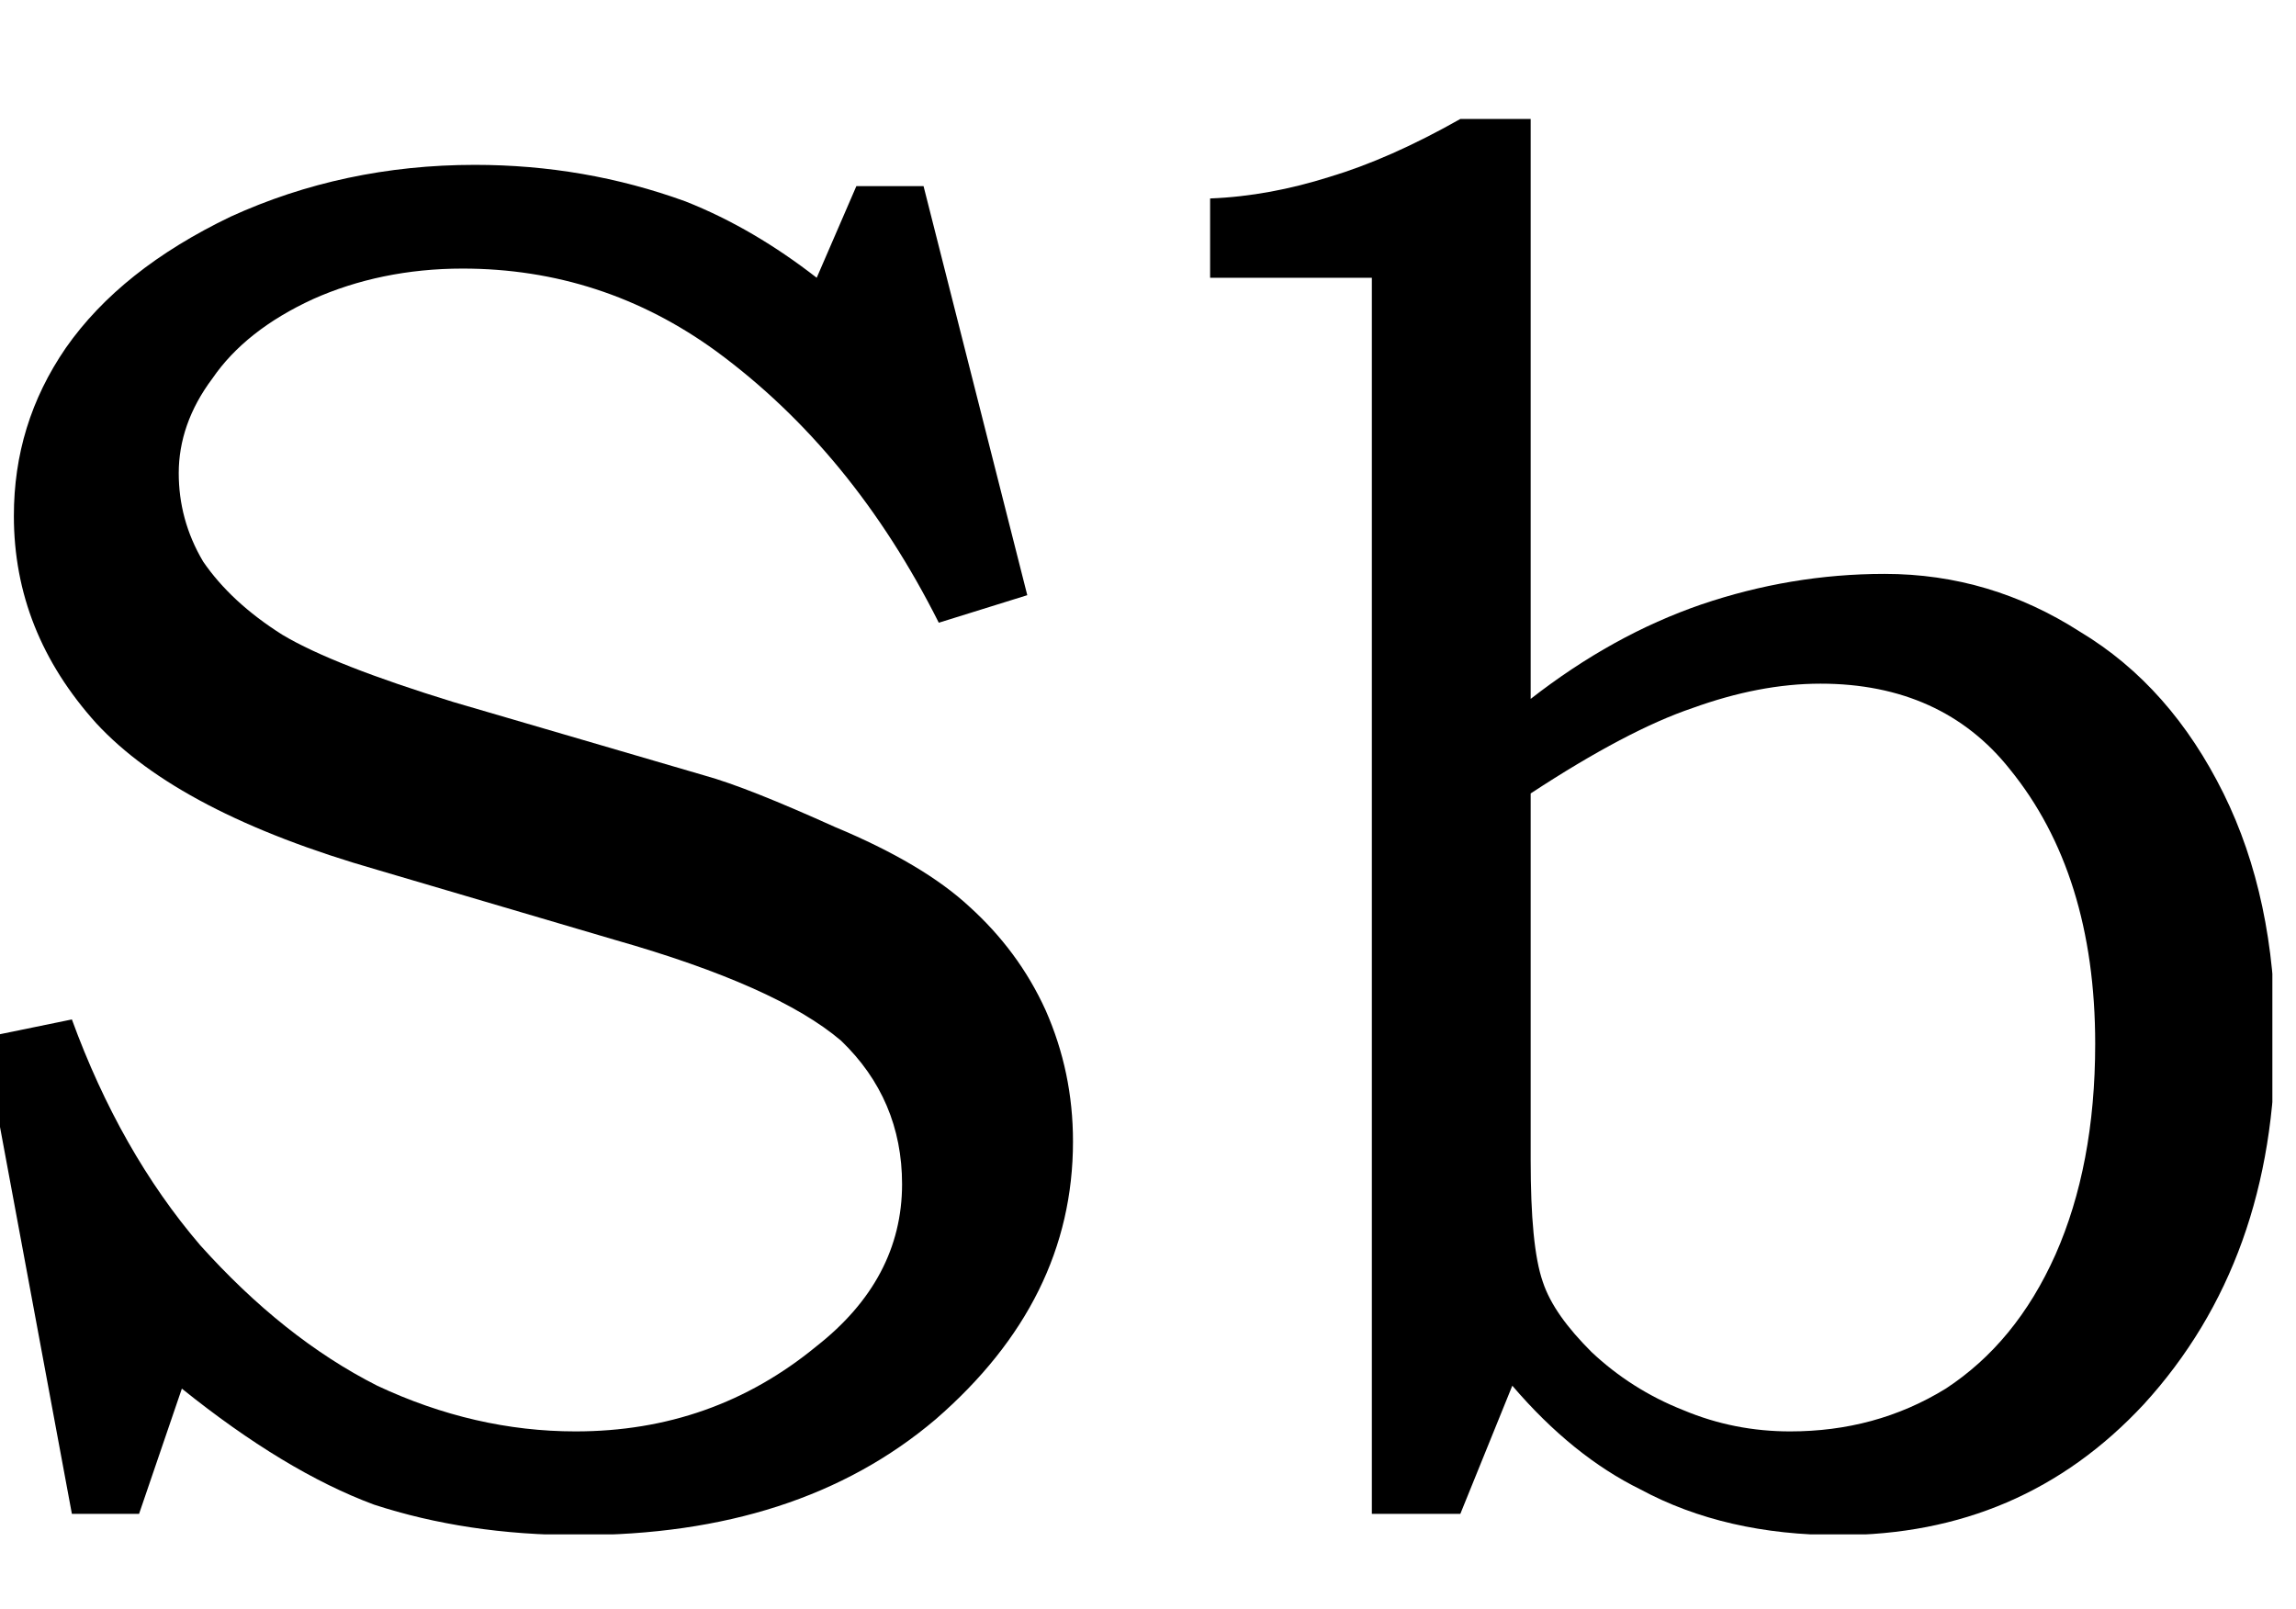
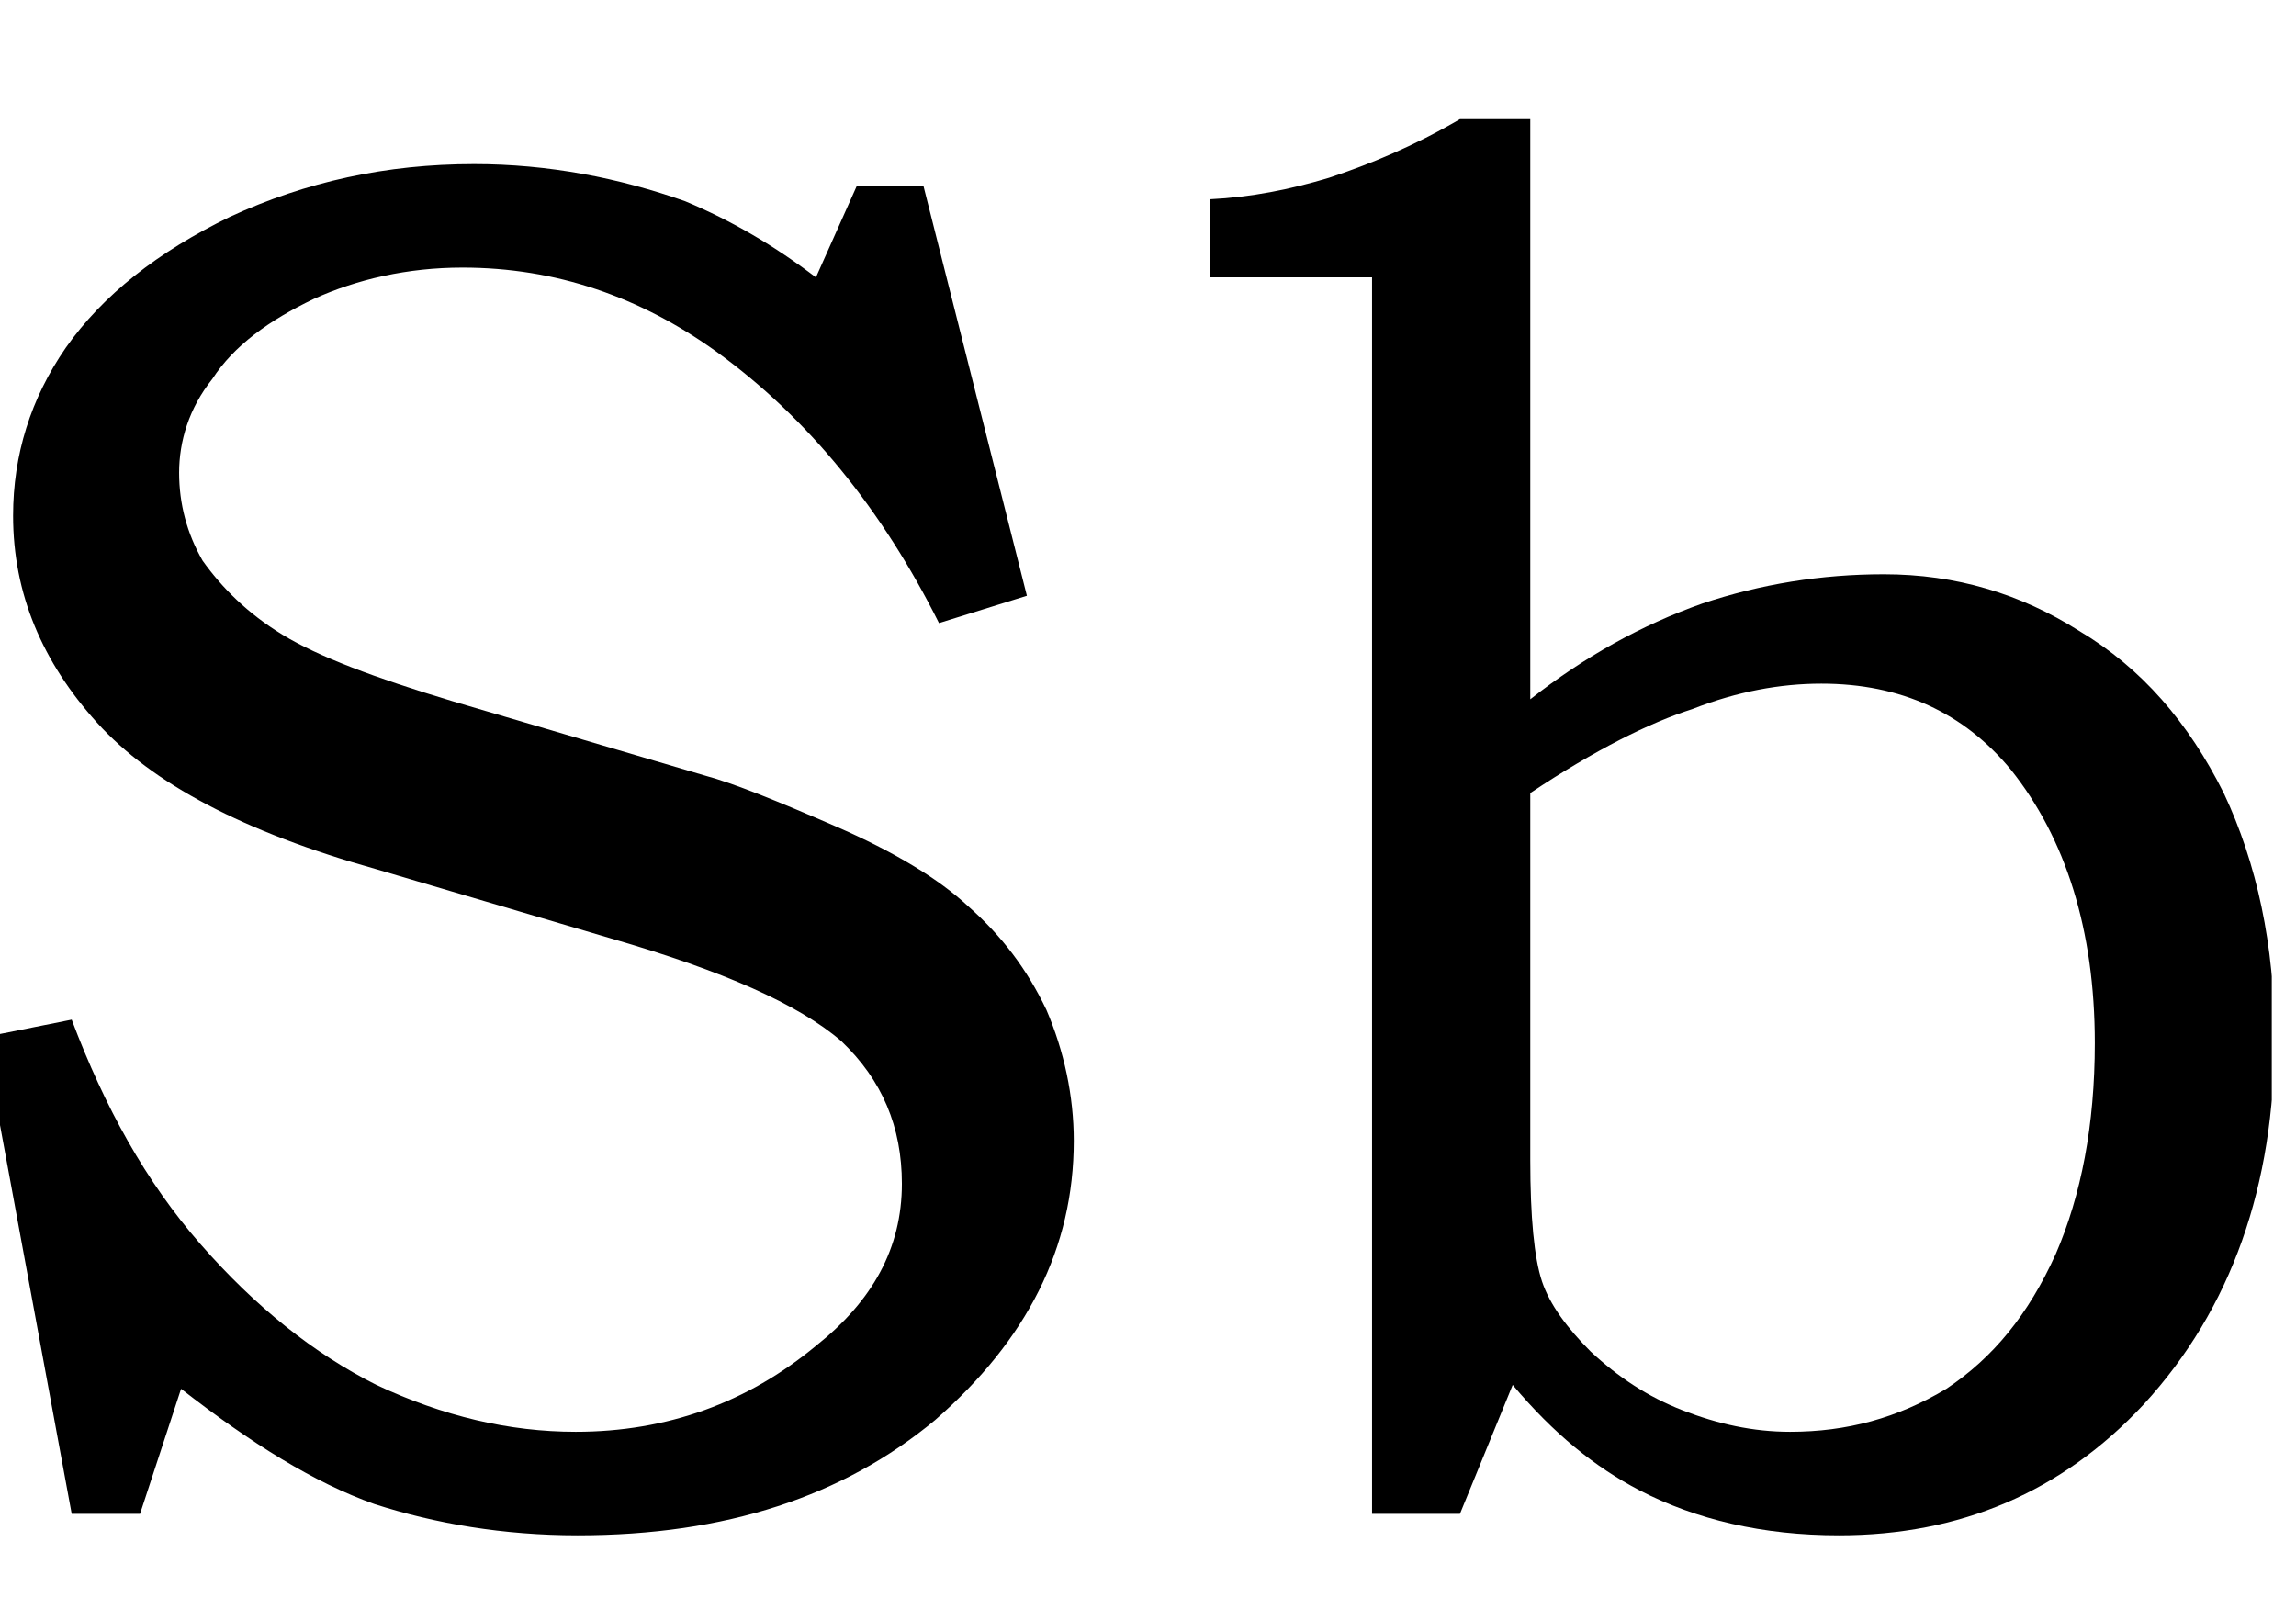
<svg xmlns="http://www.w3.org/2000/svg" xmlns:xlink="http://www.w3.org/1999/xlink" width="11.754pt" height="8.236pt" viewBox="0 0 11.754 8.236" version="1.2">
  <defs>
    <g>
      <symbol overflow="visible" id="glyph0-0">
-         <path style="stroke:none;" d="M 1.25 0 L 1.25 -6.234 L 6.234 -6.234 L 6.234 0 Z M 1.406 -0.156 L 6.078 -0.156 L 6.078 -6.078 L 1.406 -6.078 Z M 1.406 -0.156 " />
+         <path style="stroke:none;" d="M1.25 0l0-6.23l4.98 0l0 6.23zM1.41-.16l4.67 0l0-5.92l-4.67 0zM1.41-.16" />
      </symbol>
      <symbol overflow="visible" id="glyph0-1">
-         <path style="stroke:none;" d="M 5.047 -6.797 L 5.391 -6.797 L 5.922 -4.703 L 5.469 -4.562 C 5.176 -5.145 4.797 -5.609 4.328 -5.953 C 3.941 -6.234 3.508 -6.375 3.031 -6.375 C 2.75 -6.375 2.492 -6.32 2.266 -6.219 C 2.035 -6.113 1.863 -5.977 1.75 -5.812 C 1.633 -5.656 1.578 -5.492 1.578 -5.328 C 1.578 -5.172 1.617 -5.02 1.703 -4.875 C 1.797 -4.738 1.93 -4.613 2.109 -4.5 C 2.285 -4.395 2.578 -4.281 2.984 -4.156 L 4.266 -3.781 C 4.422 -3.738 4.645 -3.648 4.938 -3.516 C 5.238 -3.391 5.469 -3.254 5.625 -3.109 C 5.789 -2.961 5.922 -2.785 6.016 -2.578 C 6.109 -2.367 6.156 -2.145 6.156 -1.906 C 6.156 -1.363 5.922 -0.891 5.453 -0.484 C 4.984 -0.086 4.375 0.109 3.625 0.109 C 3.238 0.109 2.891 0.055 2.578 -0.047 C 2.273 -0.16 1.945 -0.359 1.594 -0.641 L 1.375 0 L 1.031 0 L 0.578 -2.438 L 1.031 -2.531 C 1.195 -2.082 1.414 -1.695 1.688 -1.375 C 1.969 -1.062 2.27 -0.82 2.594 -0.656 C 2.926 -0.5 3.266 -0.422 3.609 -0.422 C 4.078 -0.422 4.488 -0.566 4.844 -0.859 C 5.133 -1.086 5.281 -1.363 5.281 -1.688 C 5.281 -1.977 5.176 -2.223 4.969 -2.422 C 4.75 -2.609 4.363 -2.781 3.812 -2.938 L 2.594 -3.297 C 1.914 -3.492 1.438 -3.742 1.156 -4.047 C 0.875 -4.359 0.734 -4.711 0.734 -5.109 C 0.734 -5.422 0.82 -5.707 1 -5.969 C 1.188 -6.238 1.469 -6.461 1.844 -6.641 C 2.227 -6.816 2.645 -6.906 3.094 -6.906 C 3.469 -6.906 3.828 -6.844 4.172 -6.719 C 4.41 -6.625 4.633 -6.492 4.844 -6.328 Z M 5.047 -6.797 " />
+         <path style="stroke:none;" d="M 5.05 -6.8 L 5.39 -6.8 L 5.92 -4.7 L 5.47 -4.56 C 5.18 -5.14 4.8 -5.61 4.33 -5.95 C 3.94 -6.23 3.51 -6.38 3.03 -6.38 C 2.75 -6.38 2.49 -6.32 2.27 -6.22 C 2.04 -6.11 1.86 -5.98 1.75 -5.81 C 1.63 -5.66 1.58 -5.49 1.58 -5.33 C 1.58 -5.17 1.62 -5.02 1.7 -4.88 C 1.8 -4.74 1.93 -4.61 2.11 -4.5 C 2.29 -4.39 2.58 -4.28 2.98 -4.16 L 4.27 -3.78 C 4.42 -3.74 4.64 -3.65 4.94 -3.52 C 5.24 -3.39 5.47 -3.25 5.62 -3.11 C 5.79 -2.96 5.92 -2.79 6.02 -2.58 C 6.11 -2.37 6.16 -2.14 6.16 -1.91 C 6.16 -1.36 5.92 -.89 5.45 -.48 C 4.98 -.09 4.38 .11 3.62 .11 C 3.24 .11 2.89 .05 2.58 -.05 C 2.27 -.16 1.95 -.36 1.59 -.64 L 1.38 0 L 1.03 0 L .58 -2.44 L 1.03 -2.53 C 1.2 -2.08 1.41 -1.7 1.69 -1.38 C 1.97 -1.06 2.27 -.82 2.59 -.66 C 2.93 -.5 3.27 -.42 3.61 -.42 C 4.08 -.42 4.49 -.57 4.84 -.86 C 5.13 -1.09 5.28 -1.36 5.28 -1.69 C 5.28 -1.98 5.18 -2.22 4.97 -2.42 C 4.75 -2.61 4.36 -2.78 3.81 -2.94 L 2.59 -3.3 C 1.91 -3.49 1.44 -3.74 1.16 -4.05 C .88 -4.36 .73 -4.71 .73 -5.11 C .73 -5.42 .82 -5.71 1 -5.97 C 1.19 -6.24 1.47 -6.46 1.84 -6.64 C 2.23 -6.82 2.64 -6.91 3.09 -6.91 C 3.47 -6.91 3.83 -6.84 4.17 -6.72 C 4.41 -6.62 4.63 -6.49 4.84 -6.33 Z M 5.05 -6.8" />
      </symbol>
      <symbol overflow="visible" id="glyph0-2">
-         <path style="stroke:none;" d="M 0.281 -6.328 L 0.281 -6.734 C 0.488 -6.742 0.691 -6.781 0.891 -6.844 C 1.098 -6.906 1.32 -7.004 1.562 -7.141 L 1.922 -7.141 L 1.922 -4.172 C 2.203 -4.391 2.492 -4.551 2.797 -4.656 C 3.098 -4.758 3.41 -4.812 3.734 -4.812 C 4.098 -4.812 4.43 -4.711 4.734 -4.516 C 5.047 -4.328 5.289 -4.051 5.469 -3.688 C 5.645 -3.332 5.734 -2.914 5.734 -2.438 C 5.734 -1.676 5.508 -1.051 5.062 -0.562 C 4.645 -0.113 4.125 0.109 3.5 0.109 C 3.113 0.109 2.773 0.031 2.484 -0.125 C 2.254 -0.238 2.035 -0.414 1.828 -0.656 L 1.562 0 L 1.109 0 L 1.109 -6.328 Z M 1.922 -3.688 L 1.922 -1.812 C 1.922 -1.52 1.941 -1.312 1.984 -1.188 C 2.023 -1.07 2.109 -0.953 2.234 -0.828 C 2.367 -0.703 2.523 -0.602 2.703 -0.531 C 2.879 -0.457 3.062 -0.422 3.25 -0.422 C 3.539 -0.422 3.805 -0.492 4.047 -0.641 C 4.285 -0.797 4.473 -1.023 4.609 -1.328 C 4.742 -1.629 4.812 -1.988 4.812 -2.406 C 4.812 -2.988 4.664 -3.457 4.375 -3.812 C 4.145 -4.102 3.82 -4.25 3.406 -4.25 C 3.195 -4.25 2.977 -4.207 2.75 -4.125 C 2.531 -4.051 2.254 -3.906 1.922 -3.688 Z M 1.922 -3.688 " />
+         <path style="stroke:none;" d="M .28 -6.33 L .28 -6.73 C .49 -6.74 .69 -6.78 .89 -6.84 C 1.1 -6.91 1.32 -7 1.56 -7.14 L 1.92 -7.14 L 1.92 -4.17 C 2.2 -4.39 2.49 -4.55 2.8 -4.66 C 3.1 -4.76 3.41 -4.81 3.73 -4.81 C 4.1 -4.81 4.43 -4.71 4.73 -4.52 C 5.05 -4.33 5.29 -4.05 5.47 -3.69 C 5.64 -3.33 5.73 -2.91 5.73 -2.44 C 5.73 -1.68 5.51 -1.05 5.06 -.56 C 4.64 -.11 4.12 .11 3.5 .11 C 3.11 .11 2.77 .03 2.48 -.12 C 2.25 -.24 2.04 -.41 1.83 -.66 L 1.56 0 L 1.11 0 L 1.11 -6.33 Z M 1.92 -3.69 L 1.92 -1.81 C 1.92 -1.52 1.94 -1.31 1.98 -1.19 C 2.02 -1.07 2.11 -.95 2.23 -.83 C 2.37 -.7 2.52 -.6 2.7 -.53 C 2.88 -.46 3.06 -.42 3.25 -.42 C 3.54 -.42 3.8 -.49 4.05 -.64 C 4.29 -.8 4.47 -1.02 4.61 -1.33 C 4.74 -1.63 4.81 -1.99 4.81 -2.41 C 4.81 -2.99 4.66 -3.46 4.38 -3.81 C 4.14 -4.1 3.82 -4.25 3.41 -4.25 C 3.2 -4.25 2.98 -4.21 2.75 -4.12 C 2.53 -4.05 2.25 -3.91 1.92 -3.69 Z M 1.92 -3.69" />
      </symbol>
    </g>
    <clipPath id="clip1">
-       <path d="M 0 0 L 11.633 0 L 11.633 7.855 L 0 7.855 Z M 0 0 " />
+       <path d="M0 0l11.63 0l0 7.86l-11.63 0zM0 0" />
    </clipPath>
  </defs>
  <g id="surface1">
    <g clip-path="url(#clip1)" clip-rule="nonzero">
      <g style="fill:rgb(0%,0%,0%);fill-opacity:1;">
        <use xlink:href="#glyph0-1" x="-0.663" y="7.75" />
        <use xlink:href="#glyph0-2" x="5.914" y="7.75" />
      </g>
    </g>
  </g>
</svg>
